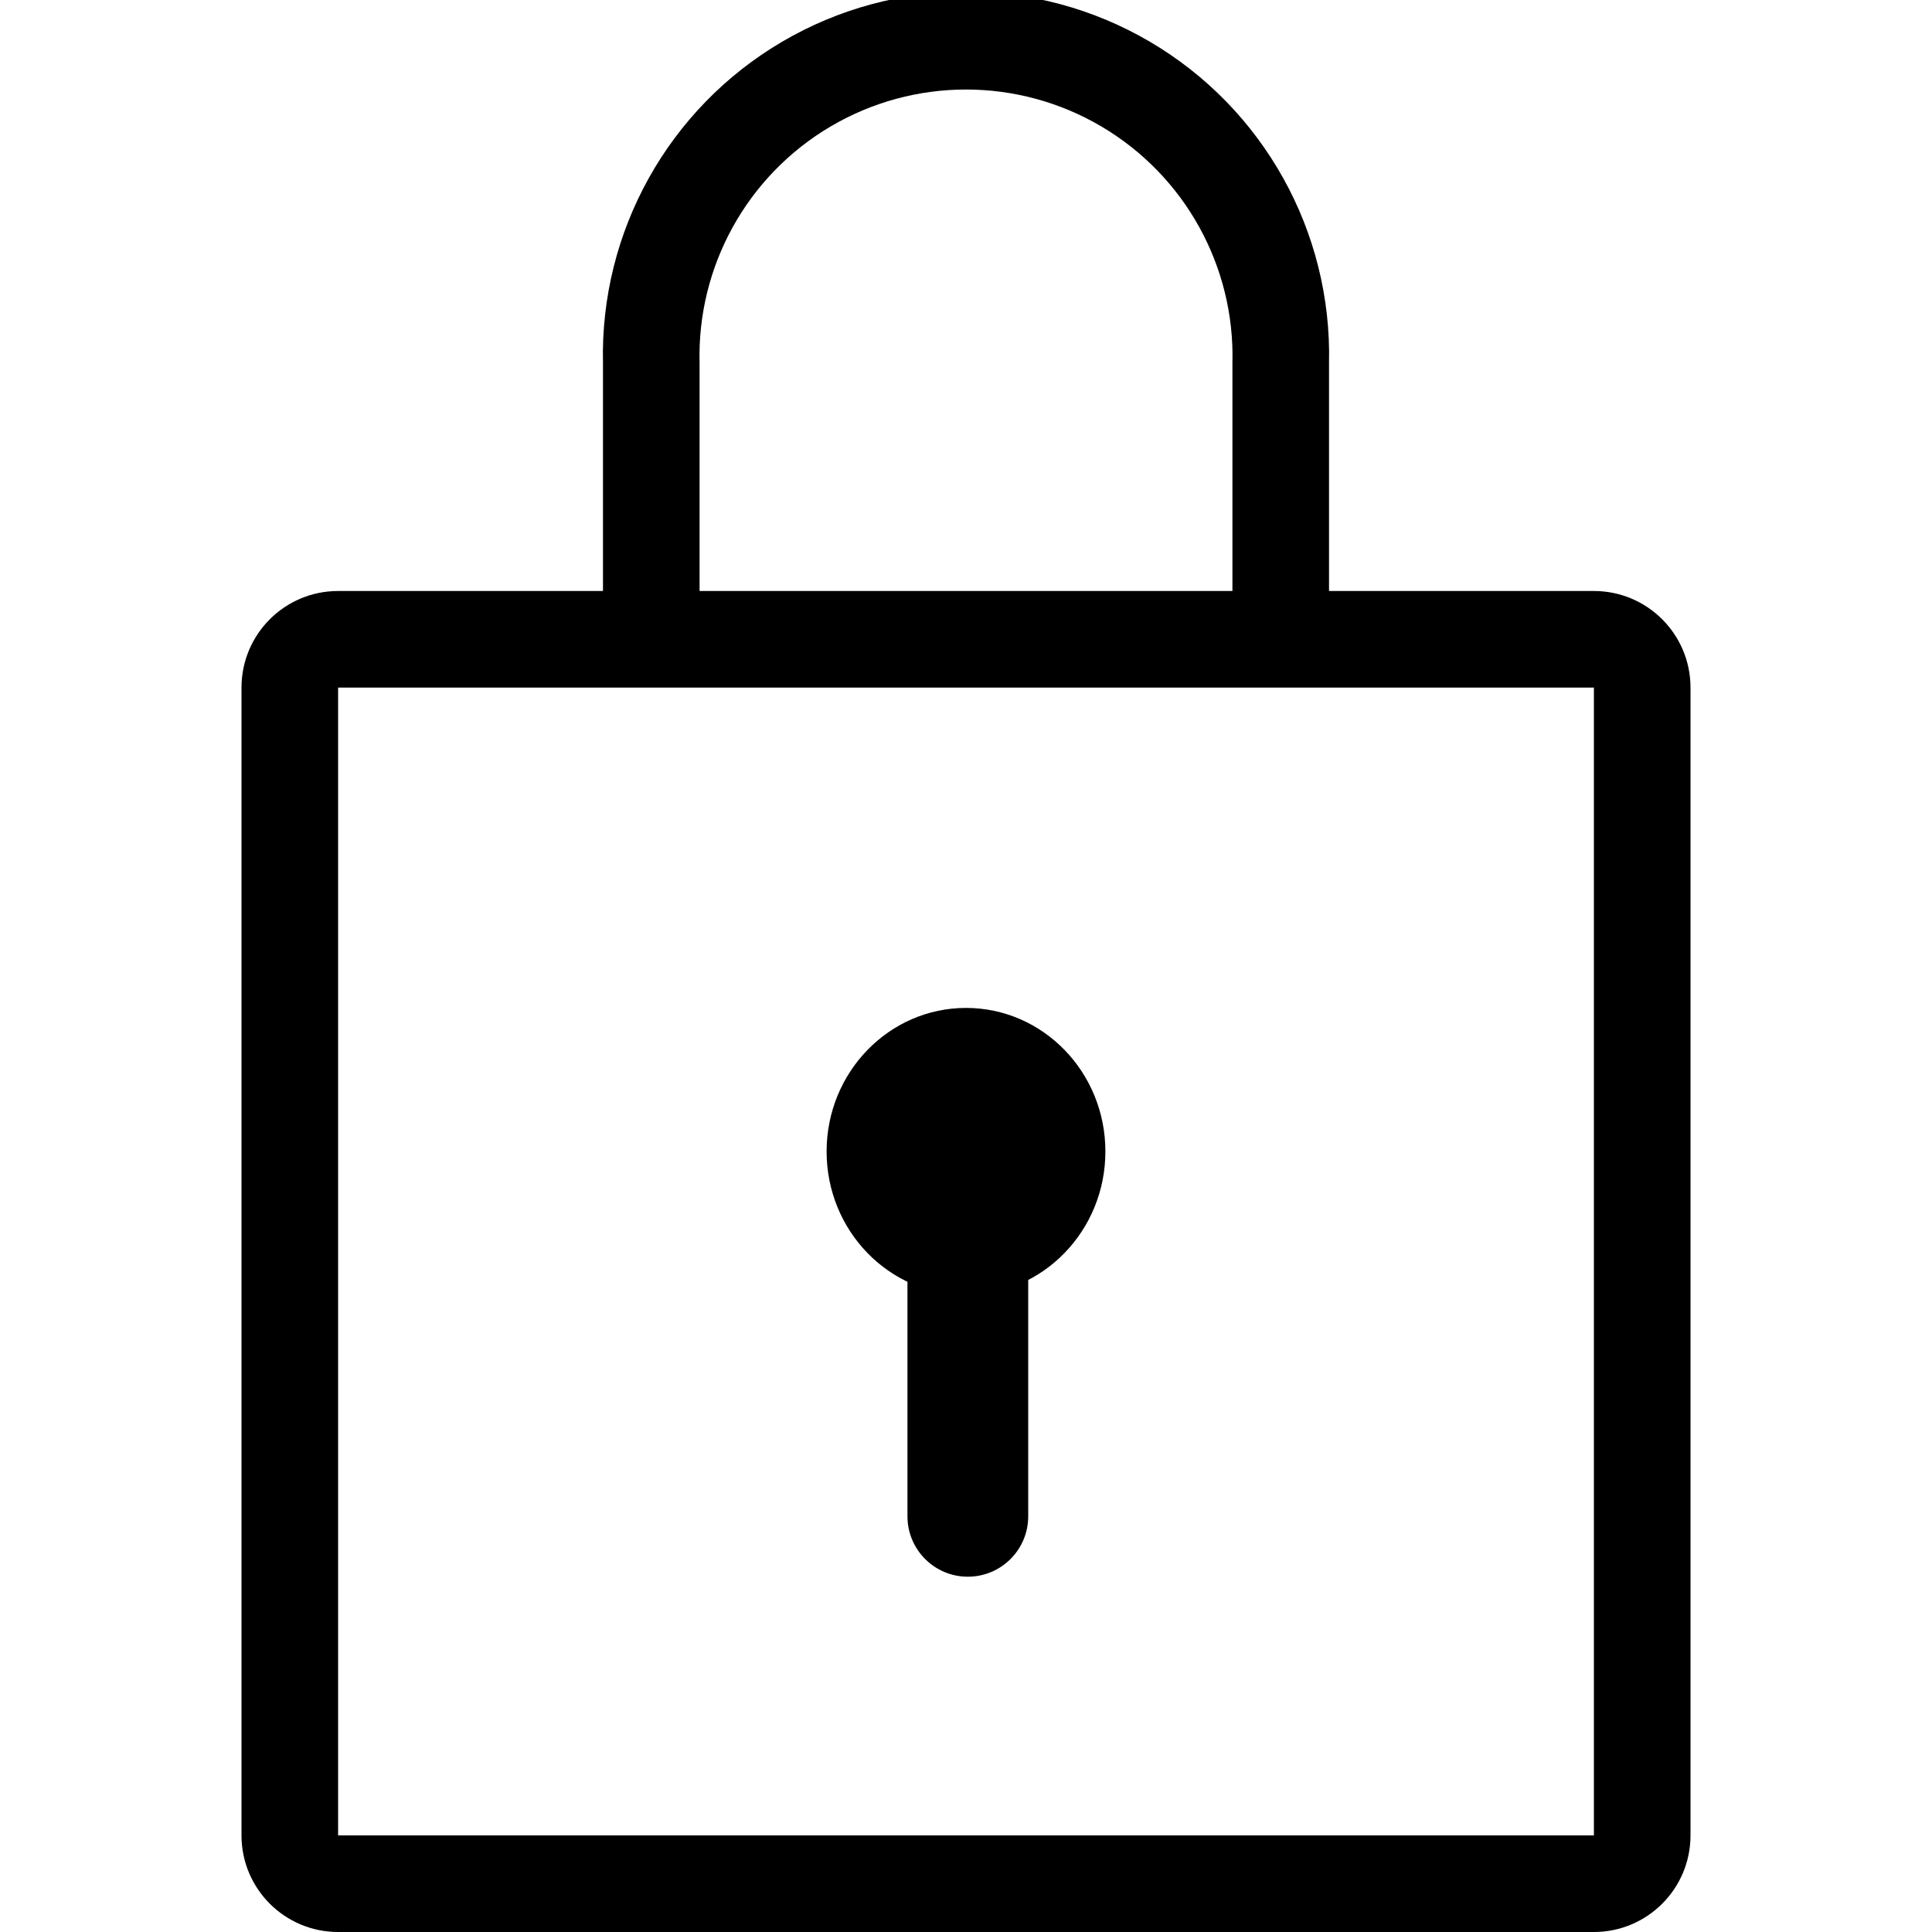
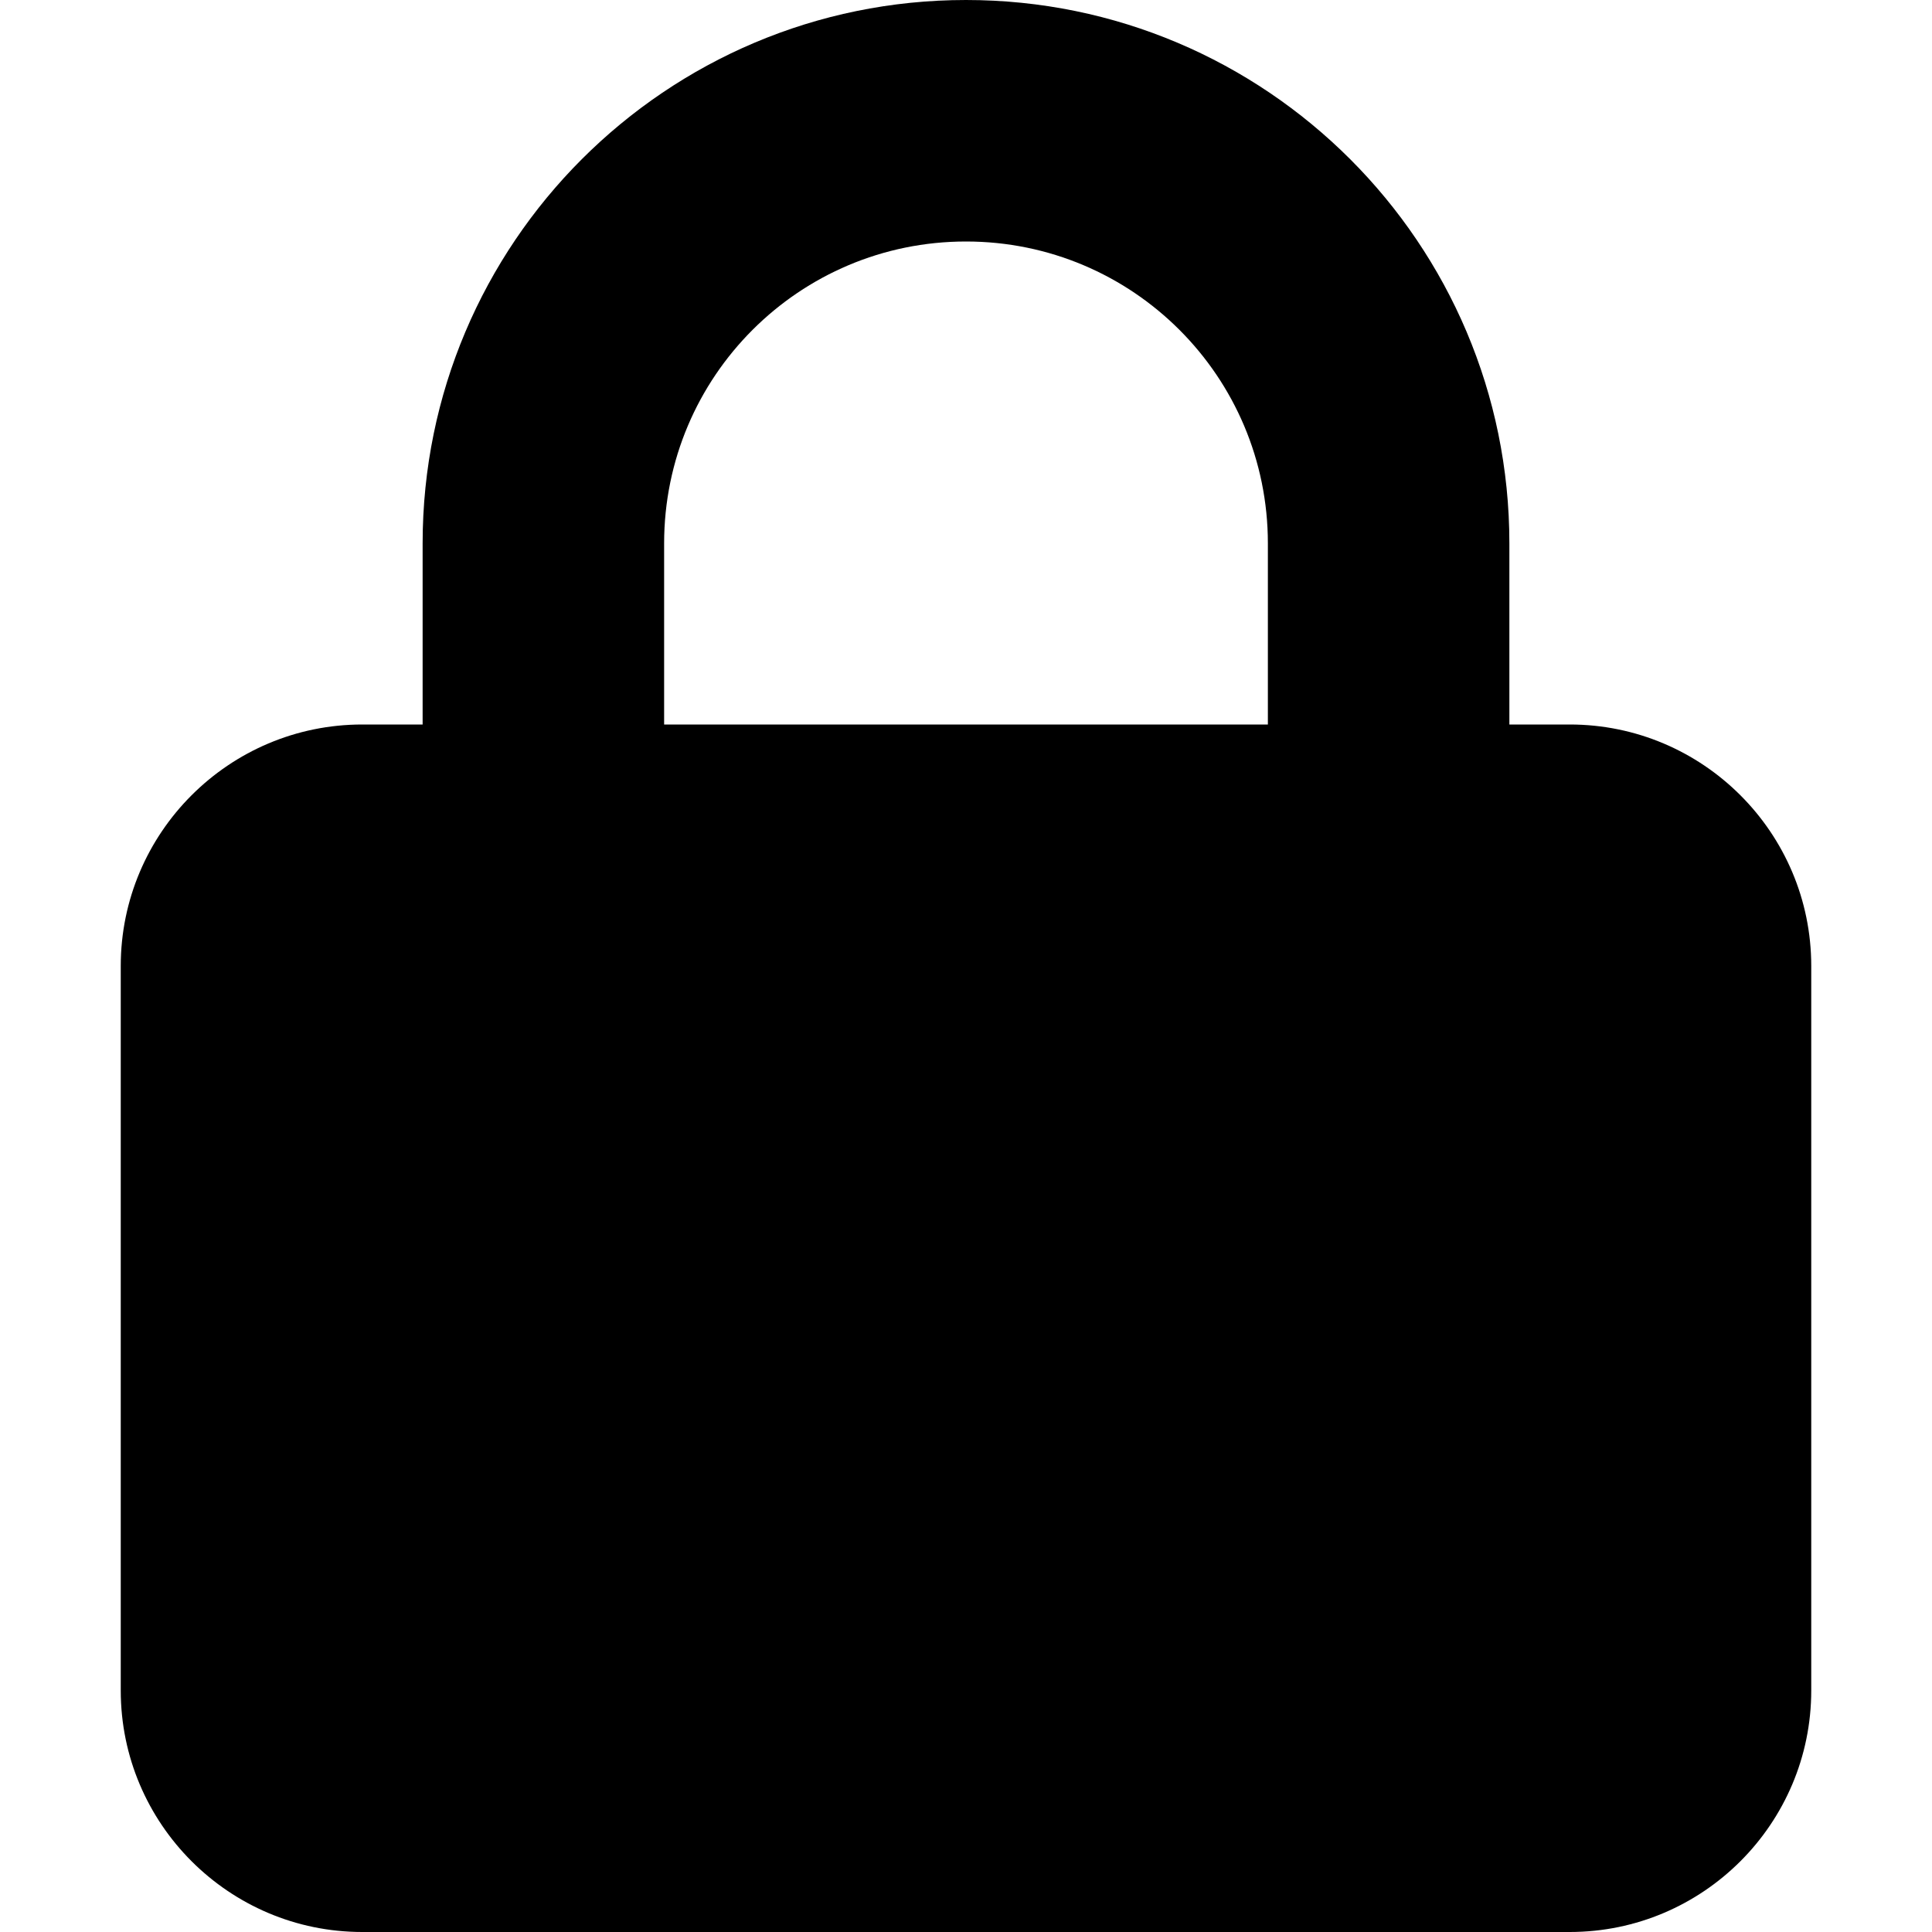
- <svg xmlns="http://www.w3.org/2000/svg" class="icon icon-accordion icon-lock" viewBox="0 0 20 20">
-   <path fill-rule="evenodd" d="M16.5 7.118h-13V19h13zm-13-1a1 1 0 0 0-1 1V19a1 1 0 0 0 1 1h13a1 1 0 0 0 1-1V7.118a1 1 0 0 0-1-1z" />
-   <path d="M11.443 11.92c0 .82-.646 1.486-1.443 1.486s-1.443-.665-1.443-1.486c0-.82.646-1.486 1.443-1.486s1.443.665 1.443 1.486" />
-   <path d="M10.019 11.92c.345 0 .625.28.625.625v3.152a.625.625 0 1 1-1.25 0v-3.152c0-.345.28-.625.625-.625M6.242 3.76a3.759 3.759 0 1 1 7.516 0v2.36h-1V3.76a2.759 2.759 0 1 0-5.516 0v2.36h-1z" />
+ <svg xmlns="http://www.w3.org/2000/svg" width="20" height="20" viewBox="0 0 448 512">
+   <path d="M144 144l0 48 160 0 0-48c0-44.2-35.8-80-80-80s-80 35.8-80 80zM80 192l0-48C80 64.5 144.5 0 224 0s144 64.5 144 144l0 48 16 0c35.3 0 64 28.7 64 64l0 192c0 35.3-28.7 64-64 64L64 512c-35.3 0-64-28.7-64-64L0 256c0-35.3 28.7-64 64-64l16 0z" />
</svg>
